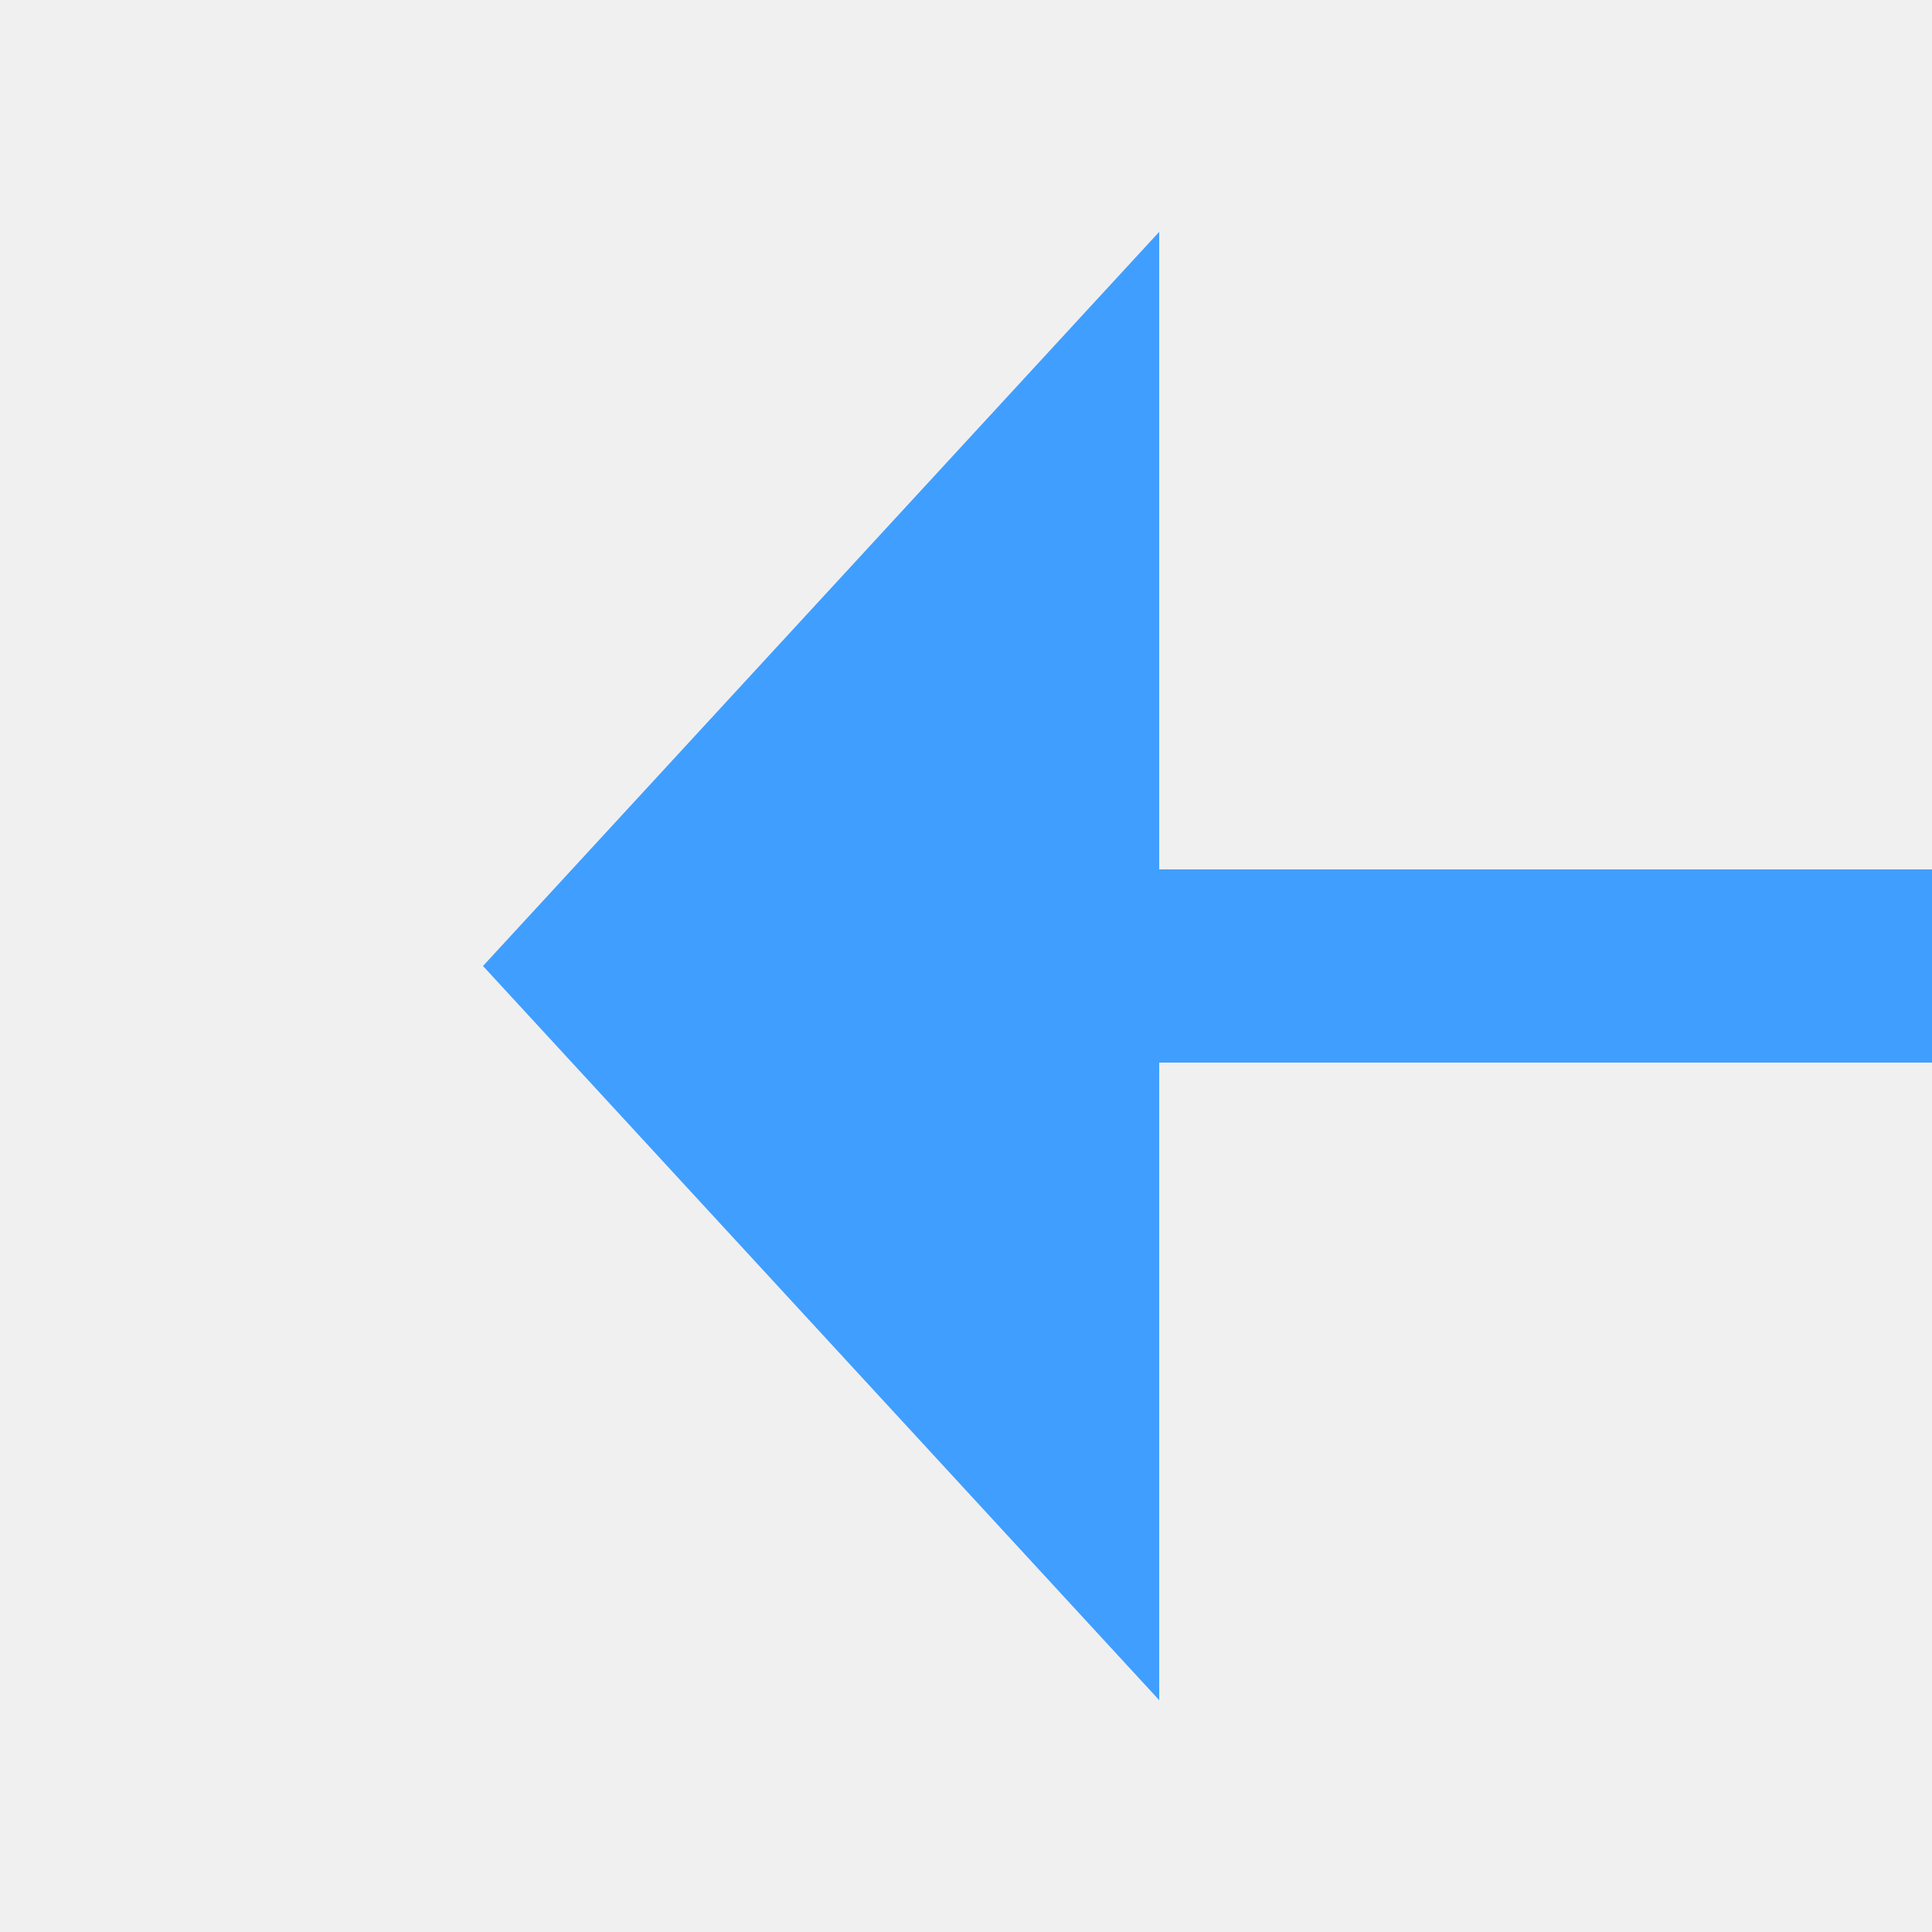
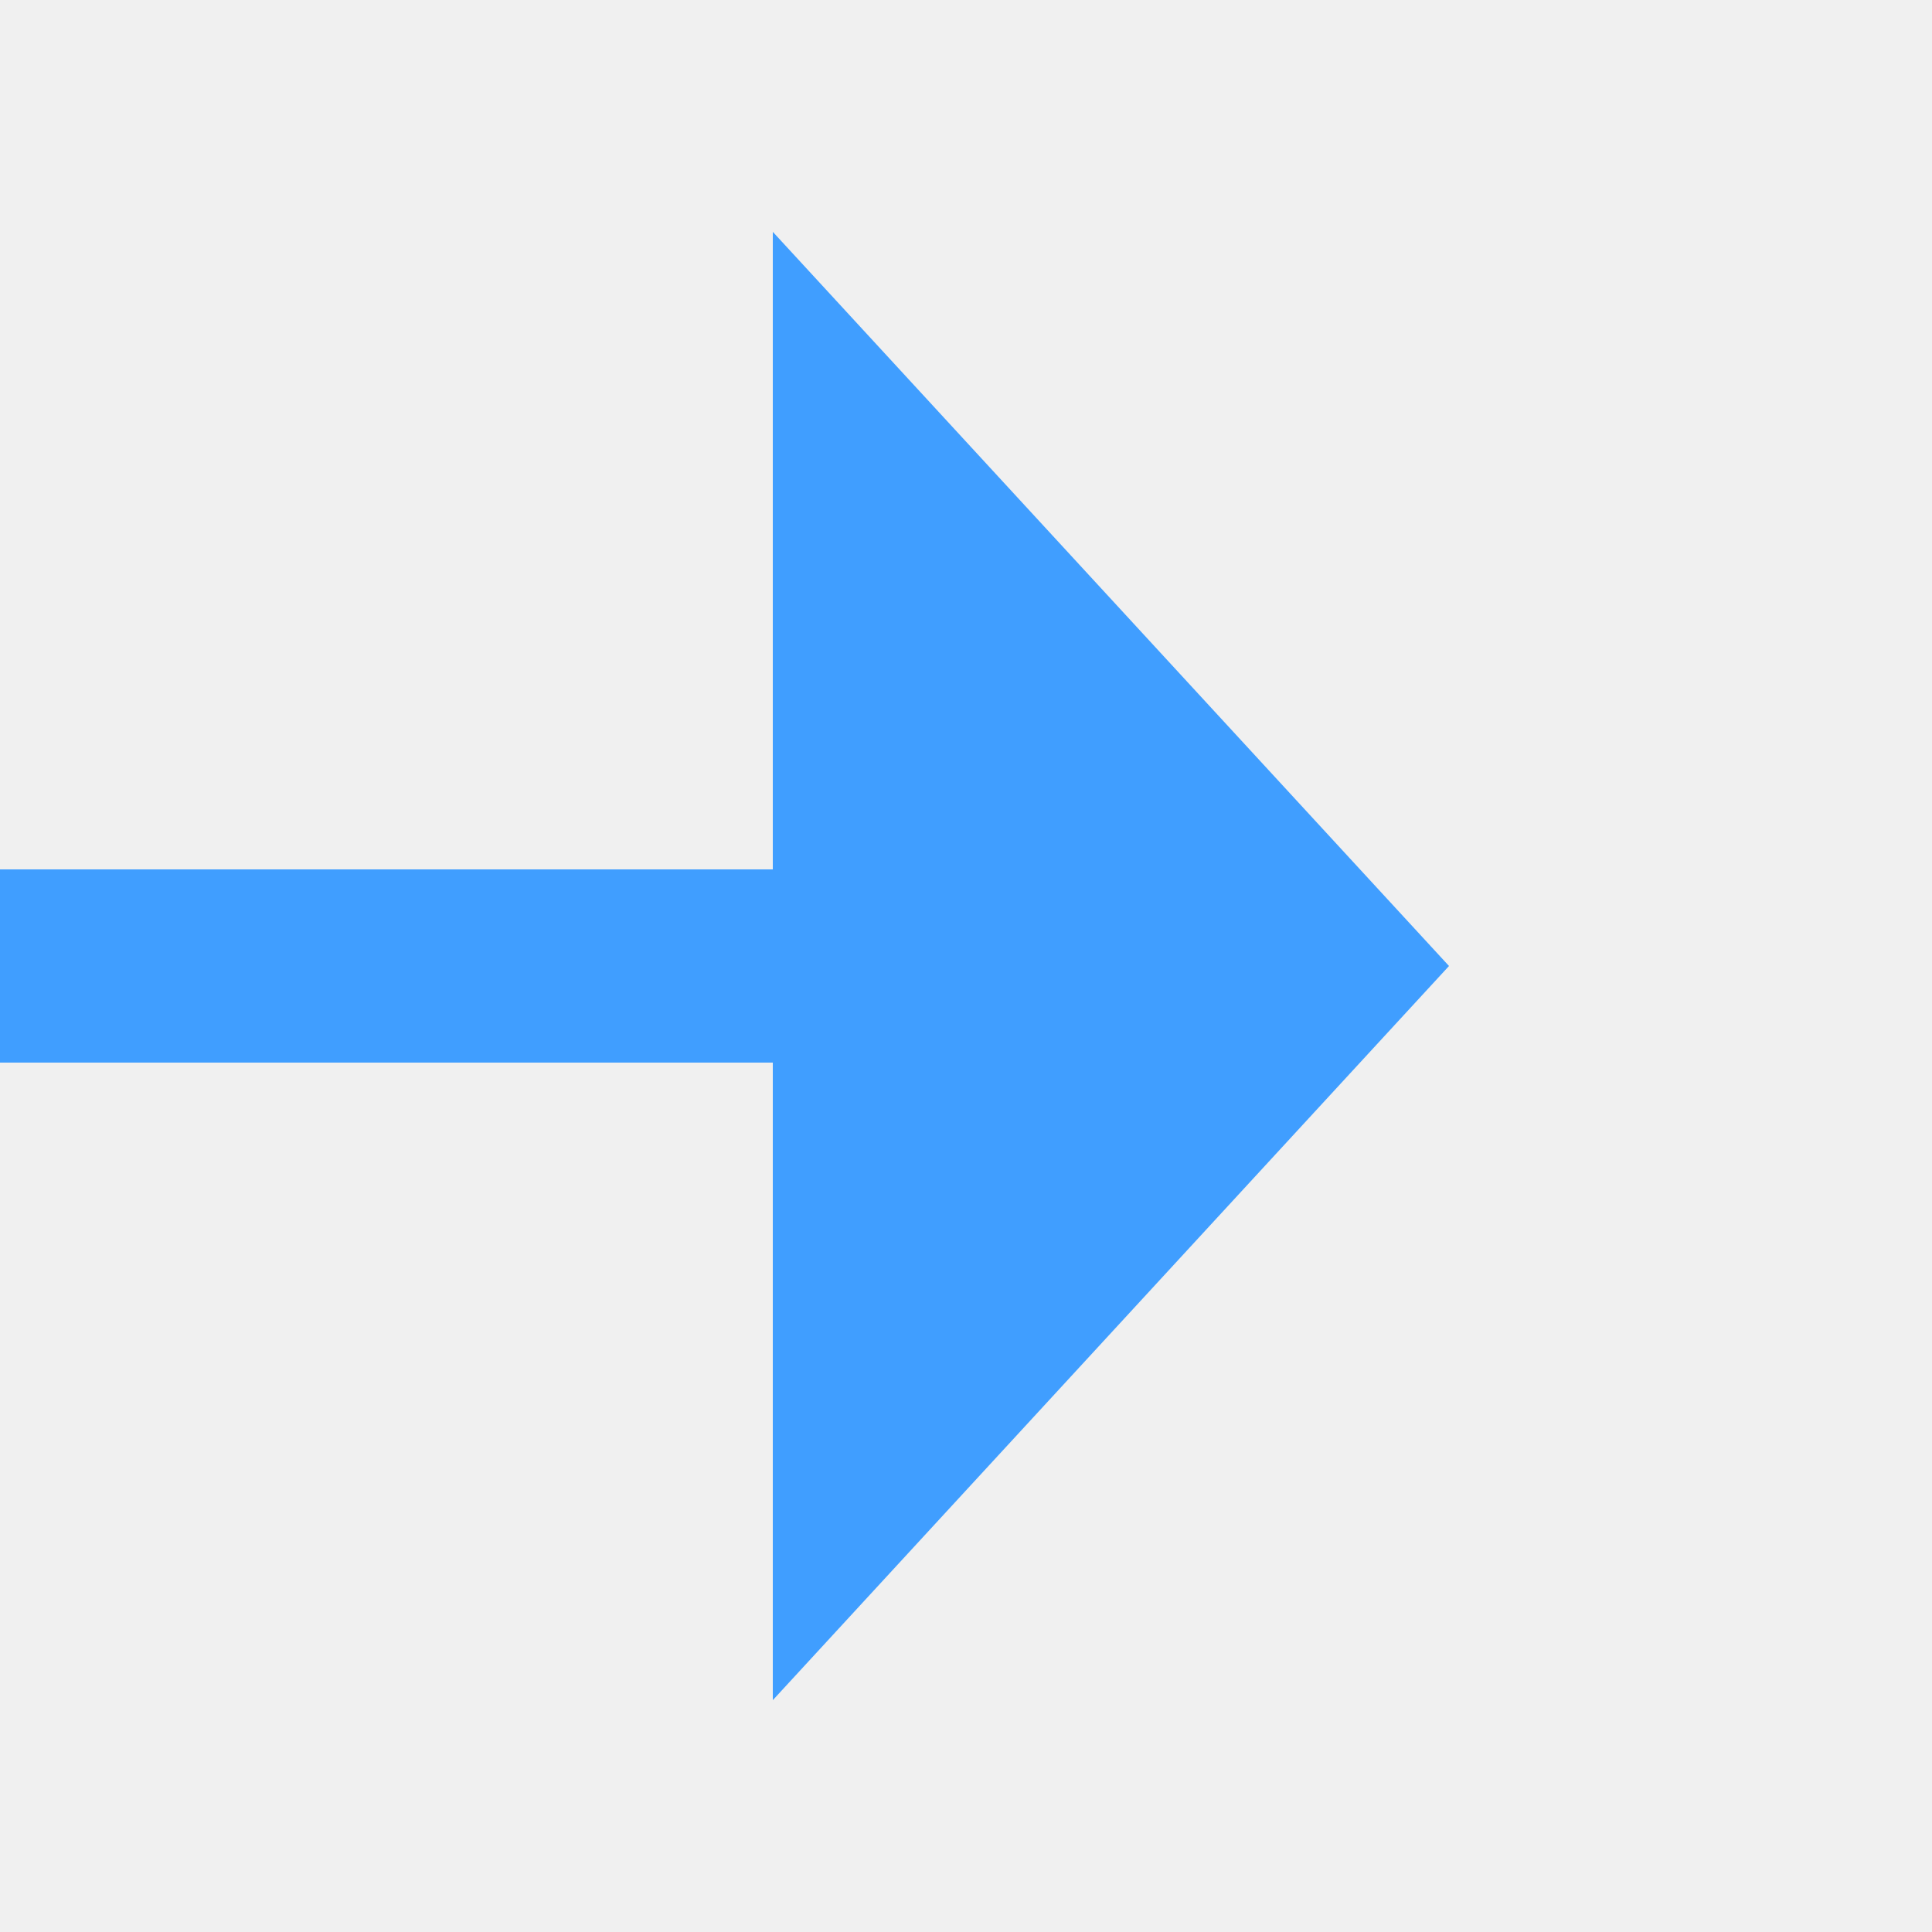
- <svg xmlns="http://www.w3.org/2000/svg" version="1.1" width="20px" height="20px" preserveAspectRatio="xMinYMid meet" viewBox="594 853  20 18">
+ <svg xmlns="http://www.w3.org/2000/svg" version="1.1" width="20px" height="20px" preserveAspectRatio="xMinYMid meet" viewBox="455 1458  20 18">
  <defs>
-     <mask fill="white" id="clip74">
-       <path d="M 683 684  L 739 684  L 739 708  L 683 708  Z M 589 517  L 739 517  L 739 872  L 589 872  Z " fill-rule="evenodd" />
+     <mask fill="white" id="clip1371">
+       <path d="M 226 1167  L 282 1167  L 282 1191  L 226 1191  Z M 226 859  L 480 859  L 480 1477  L 226 1477  Z " fill-rule="evenodd" />
    </mask>
  </defs>
-   <path d="M 609 520  L 706 520  A 5 5 0 0 1 711 525 L 711 857  A 5 5 0 0 1 706 862 L 605 862  " stroke-width="2" stroke="#409eff" fill="none" mask="url(#clip74)" />
-   <path d="M 606 854.4  L 599 862  L 606 869.6  L 606 854.4  Z " fill-rule="nonzero" fill="#409eff" stroke="none" mask="url(#clip74)" />
+   <path d="M 441 862  L 259 862  A 5 5 0 0 0 254 867 L 254 1462  A 5 5 0 0 0 259 1467 L 464 1467  " stroke-width="2" stroke="#409eff" fill="none" mask="url(#clip1371)" />
+   <path d="M 463 1474.6  L 470 1467  L 463 1459.4  L 463 1474.6  Z " fill-rule="nonzero" fill="#409eff" stroke="none" mask="url(#clip1371)" />
</svg>
